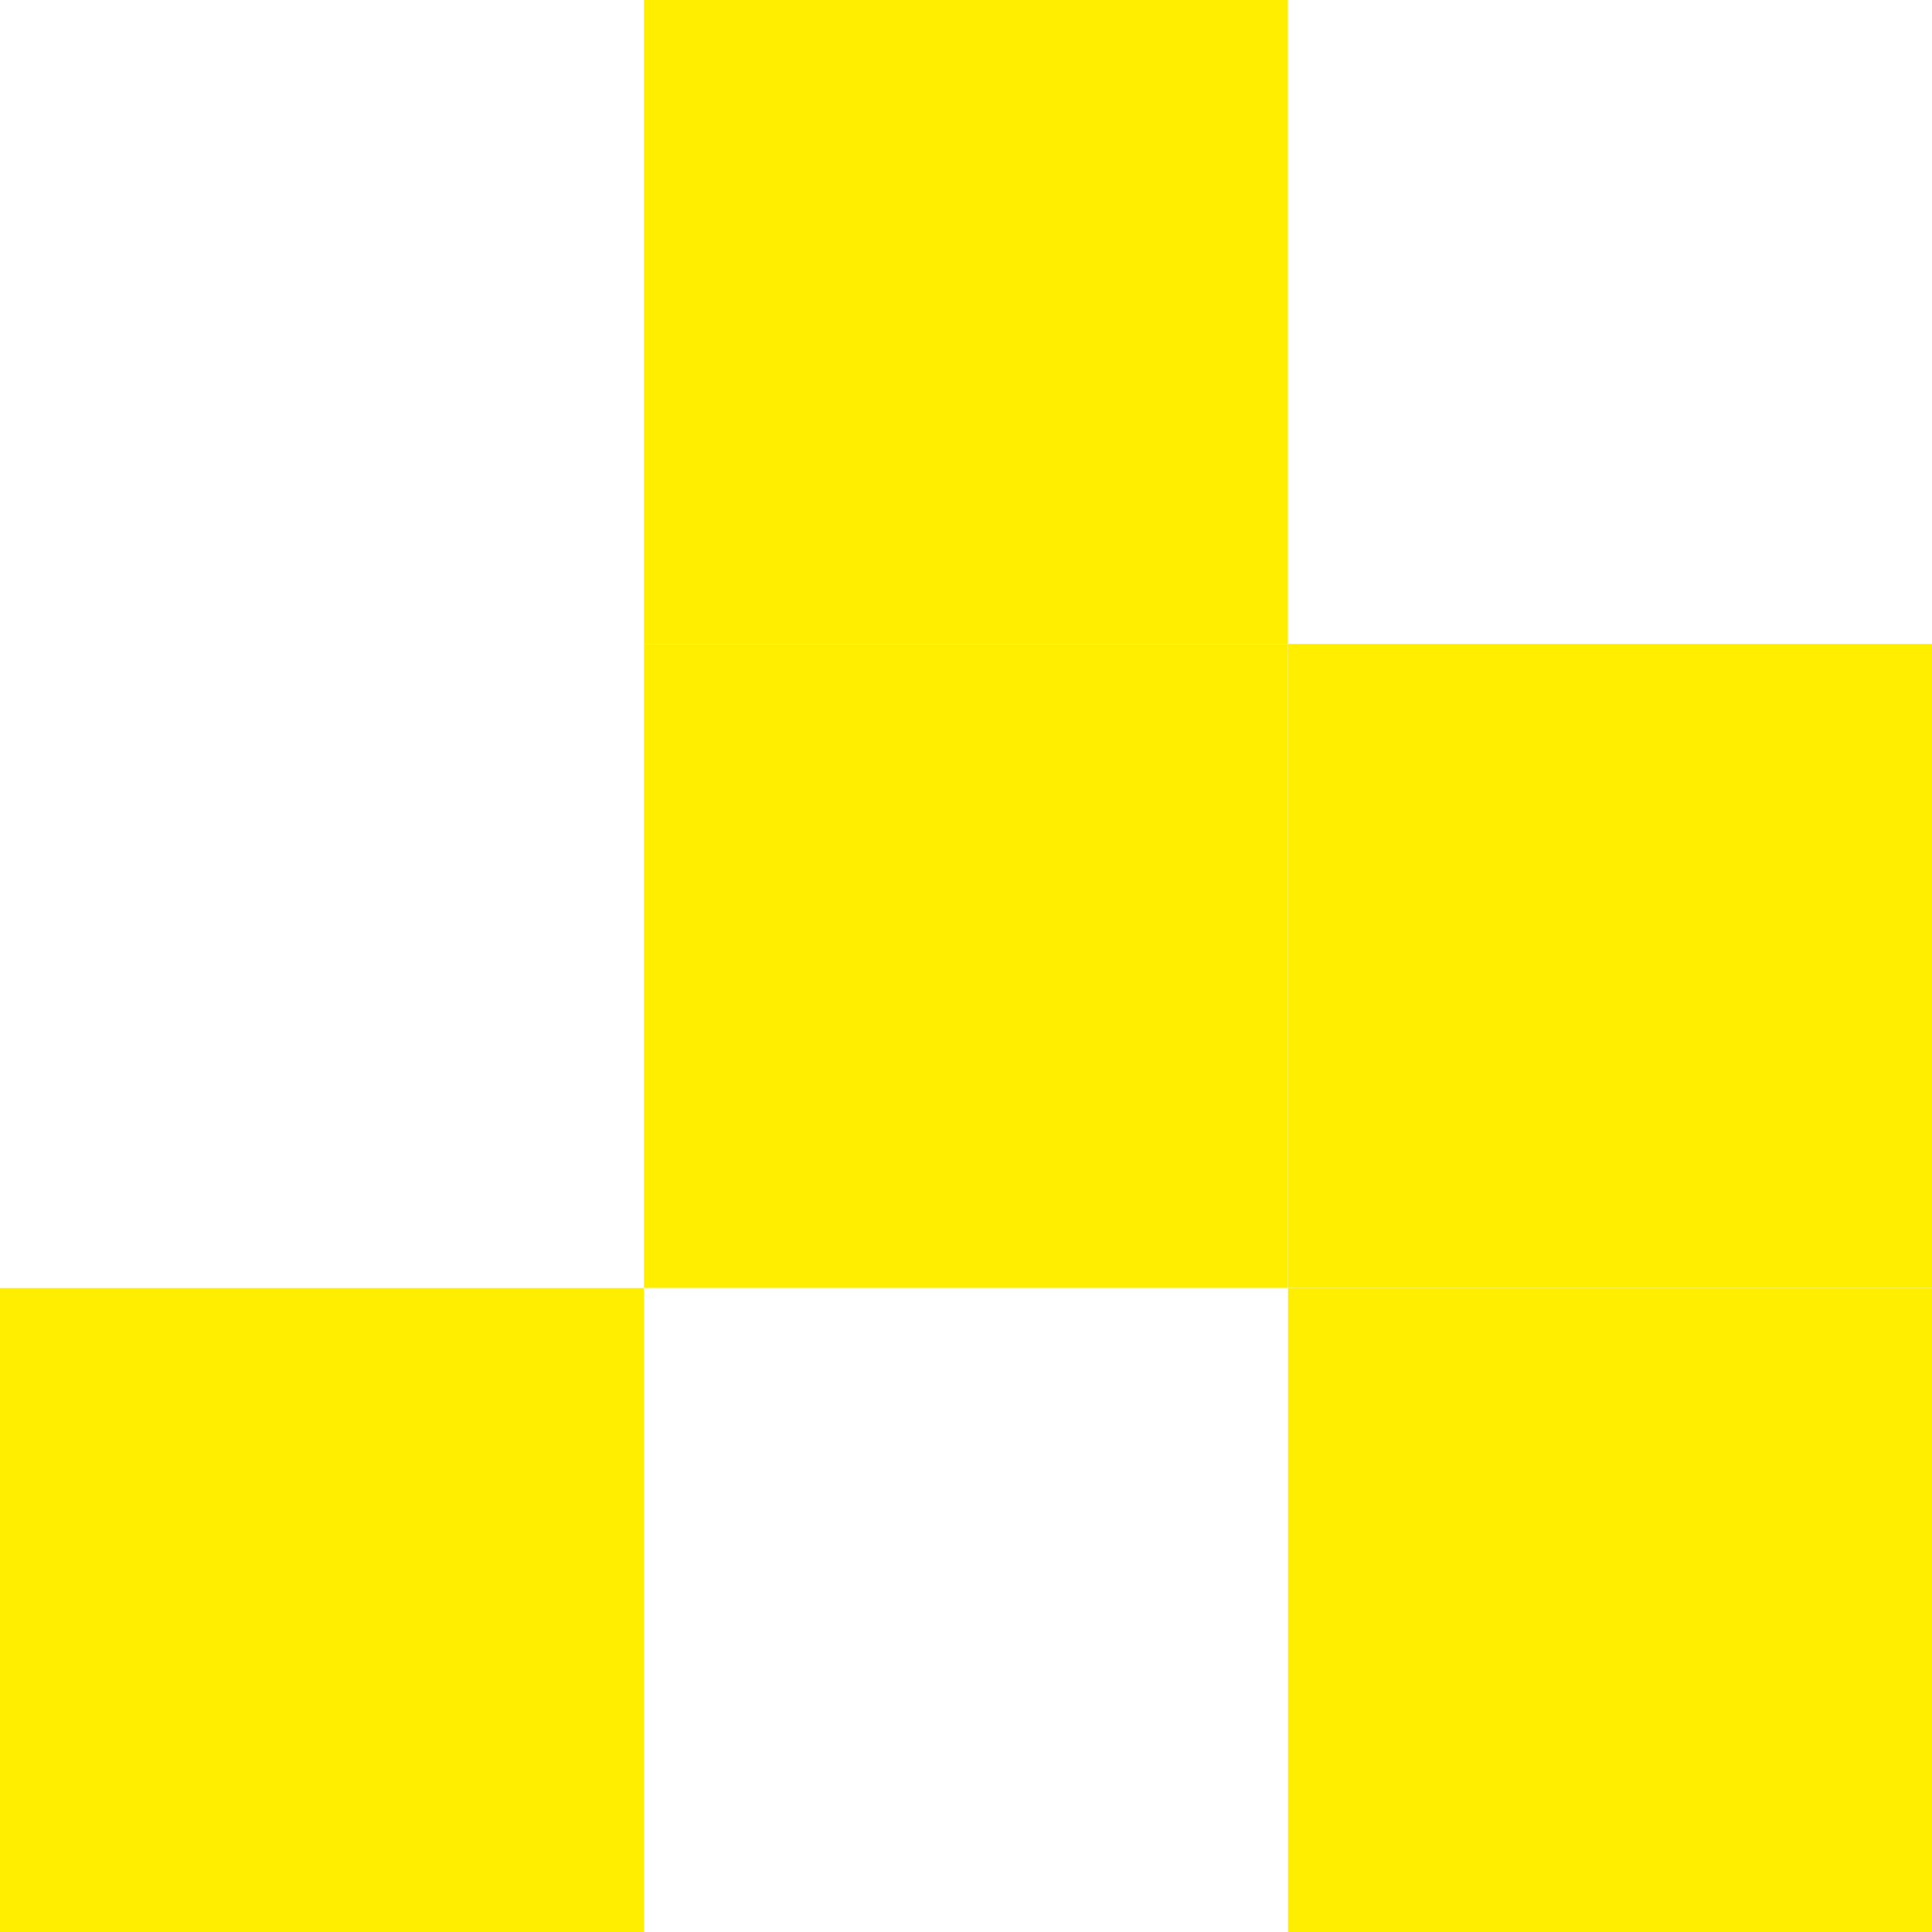
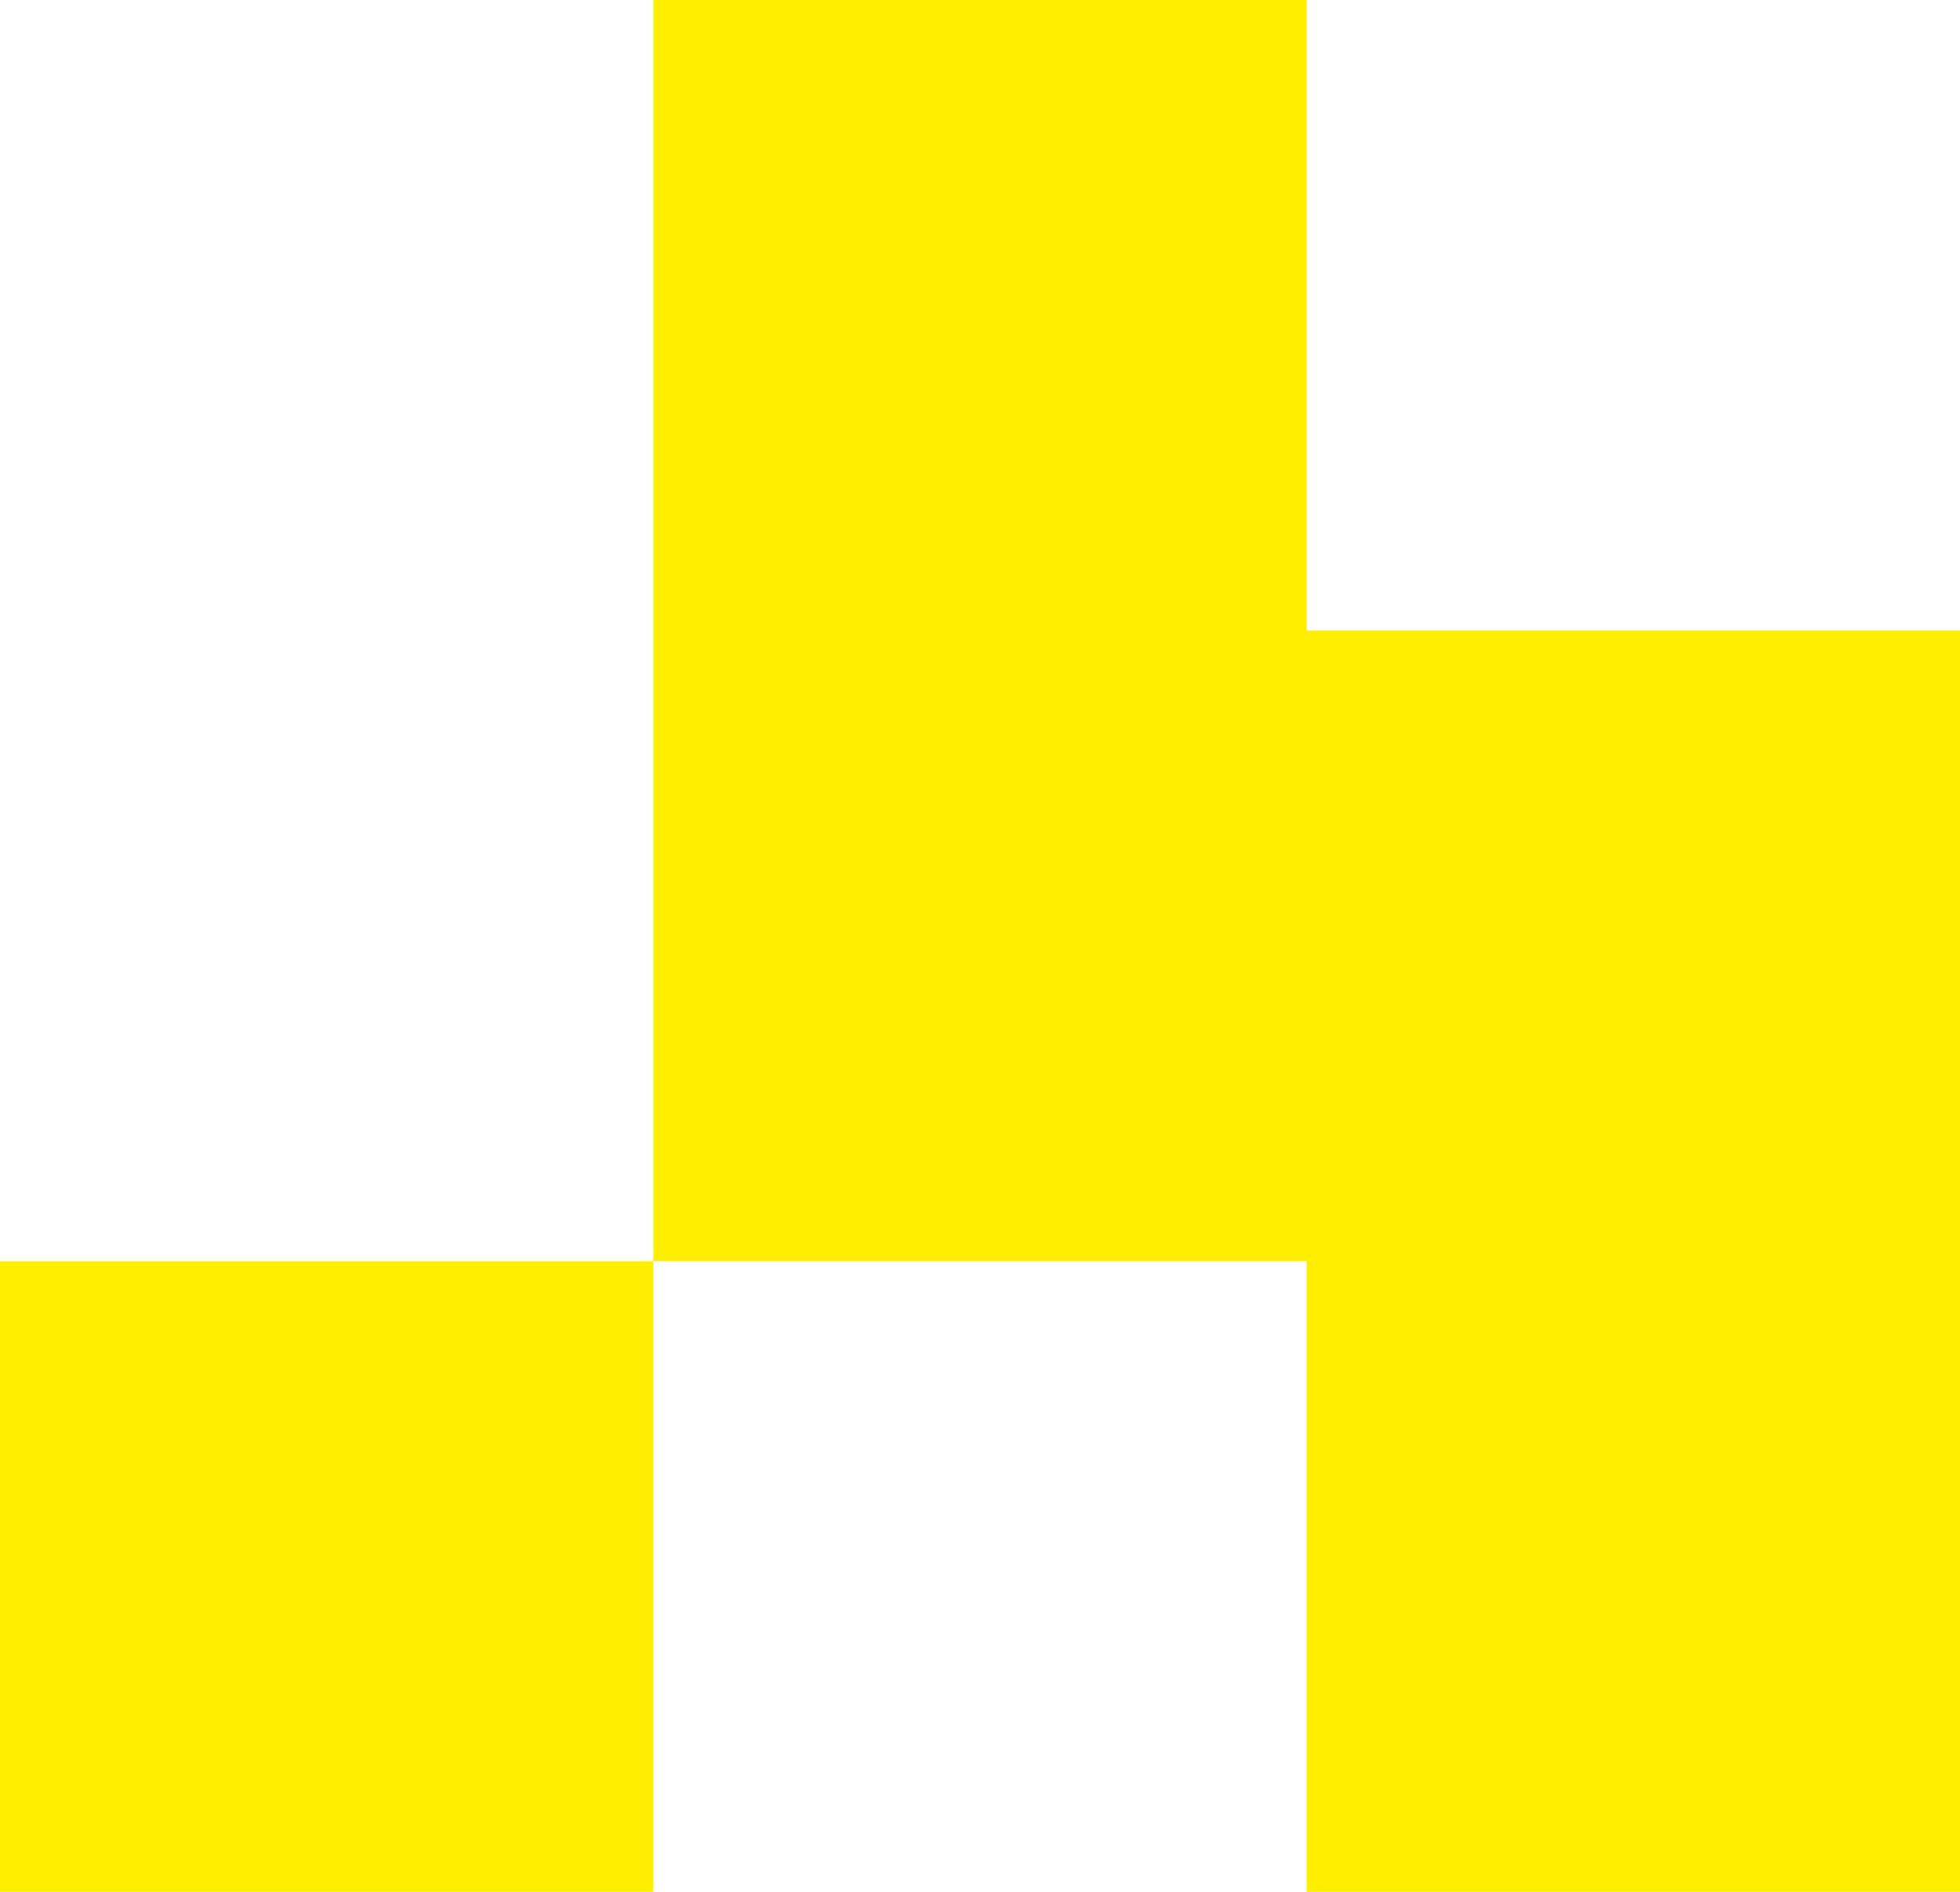
- <svg xmlns="http://www.w3.org/2000/svg" width="16" height="16" viewBox="0 0 16 16" fill="none">
-   <rect x="5.333" y="5.333" width="5.333" height="5.333" fill="#FFEE00" />
-   <rect x="10.667" y="5.333" width="5.333" height="5.333" fill="#FFEE00" />
-   <rect x="5.333" width="5.333" height="5.333" fill="#FFEE00" />
-   <rect x="10.667" y="10.667" width="5.333" height="5.333" fill="#FFEE00" />
-   <rect y="10.667" width="5.333" height="5.333" fill="#FFEE00" />
+ <svg xmlns="http://www.w3.org/2000/svg" width="172" height="166" viewBox="0 0 172 166" fill="none">
+   <path d="M57.333 166H0V110.667H57.333V166ZM114.667 55.333H172V166H114.667V110.667H57.333V0H114.667V55.333Z" fill="#FFEE00" />
</svg>
